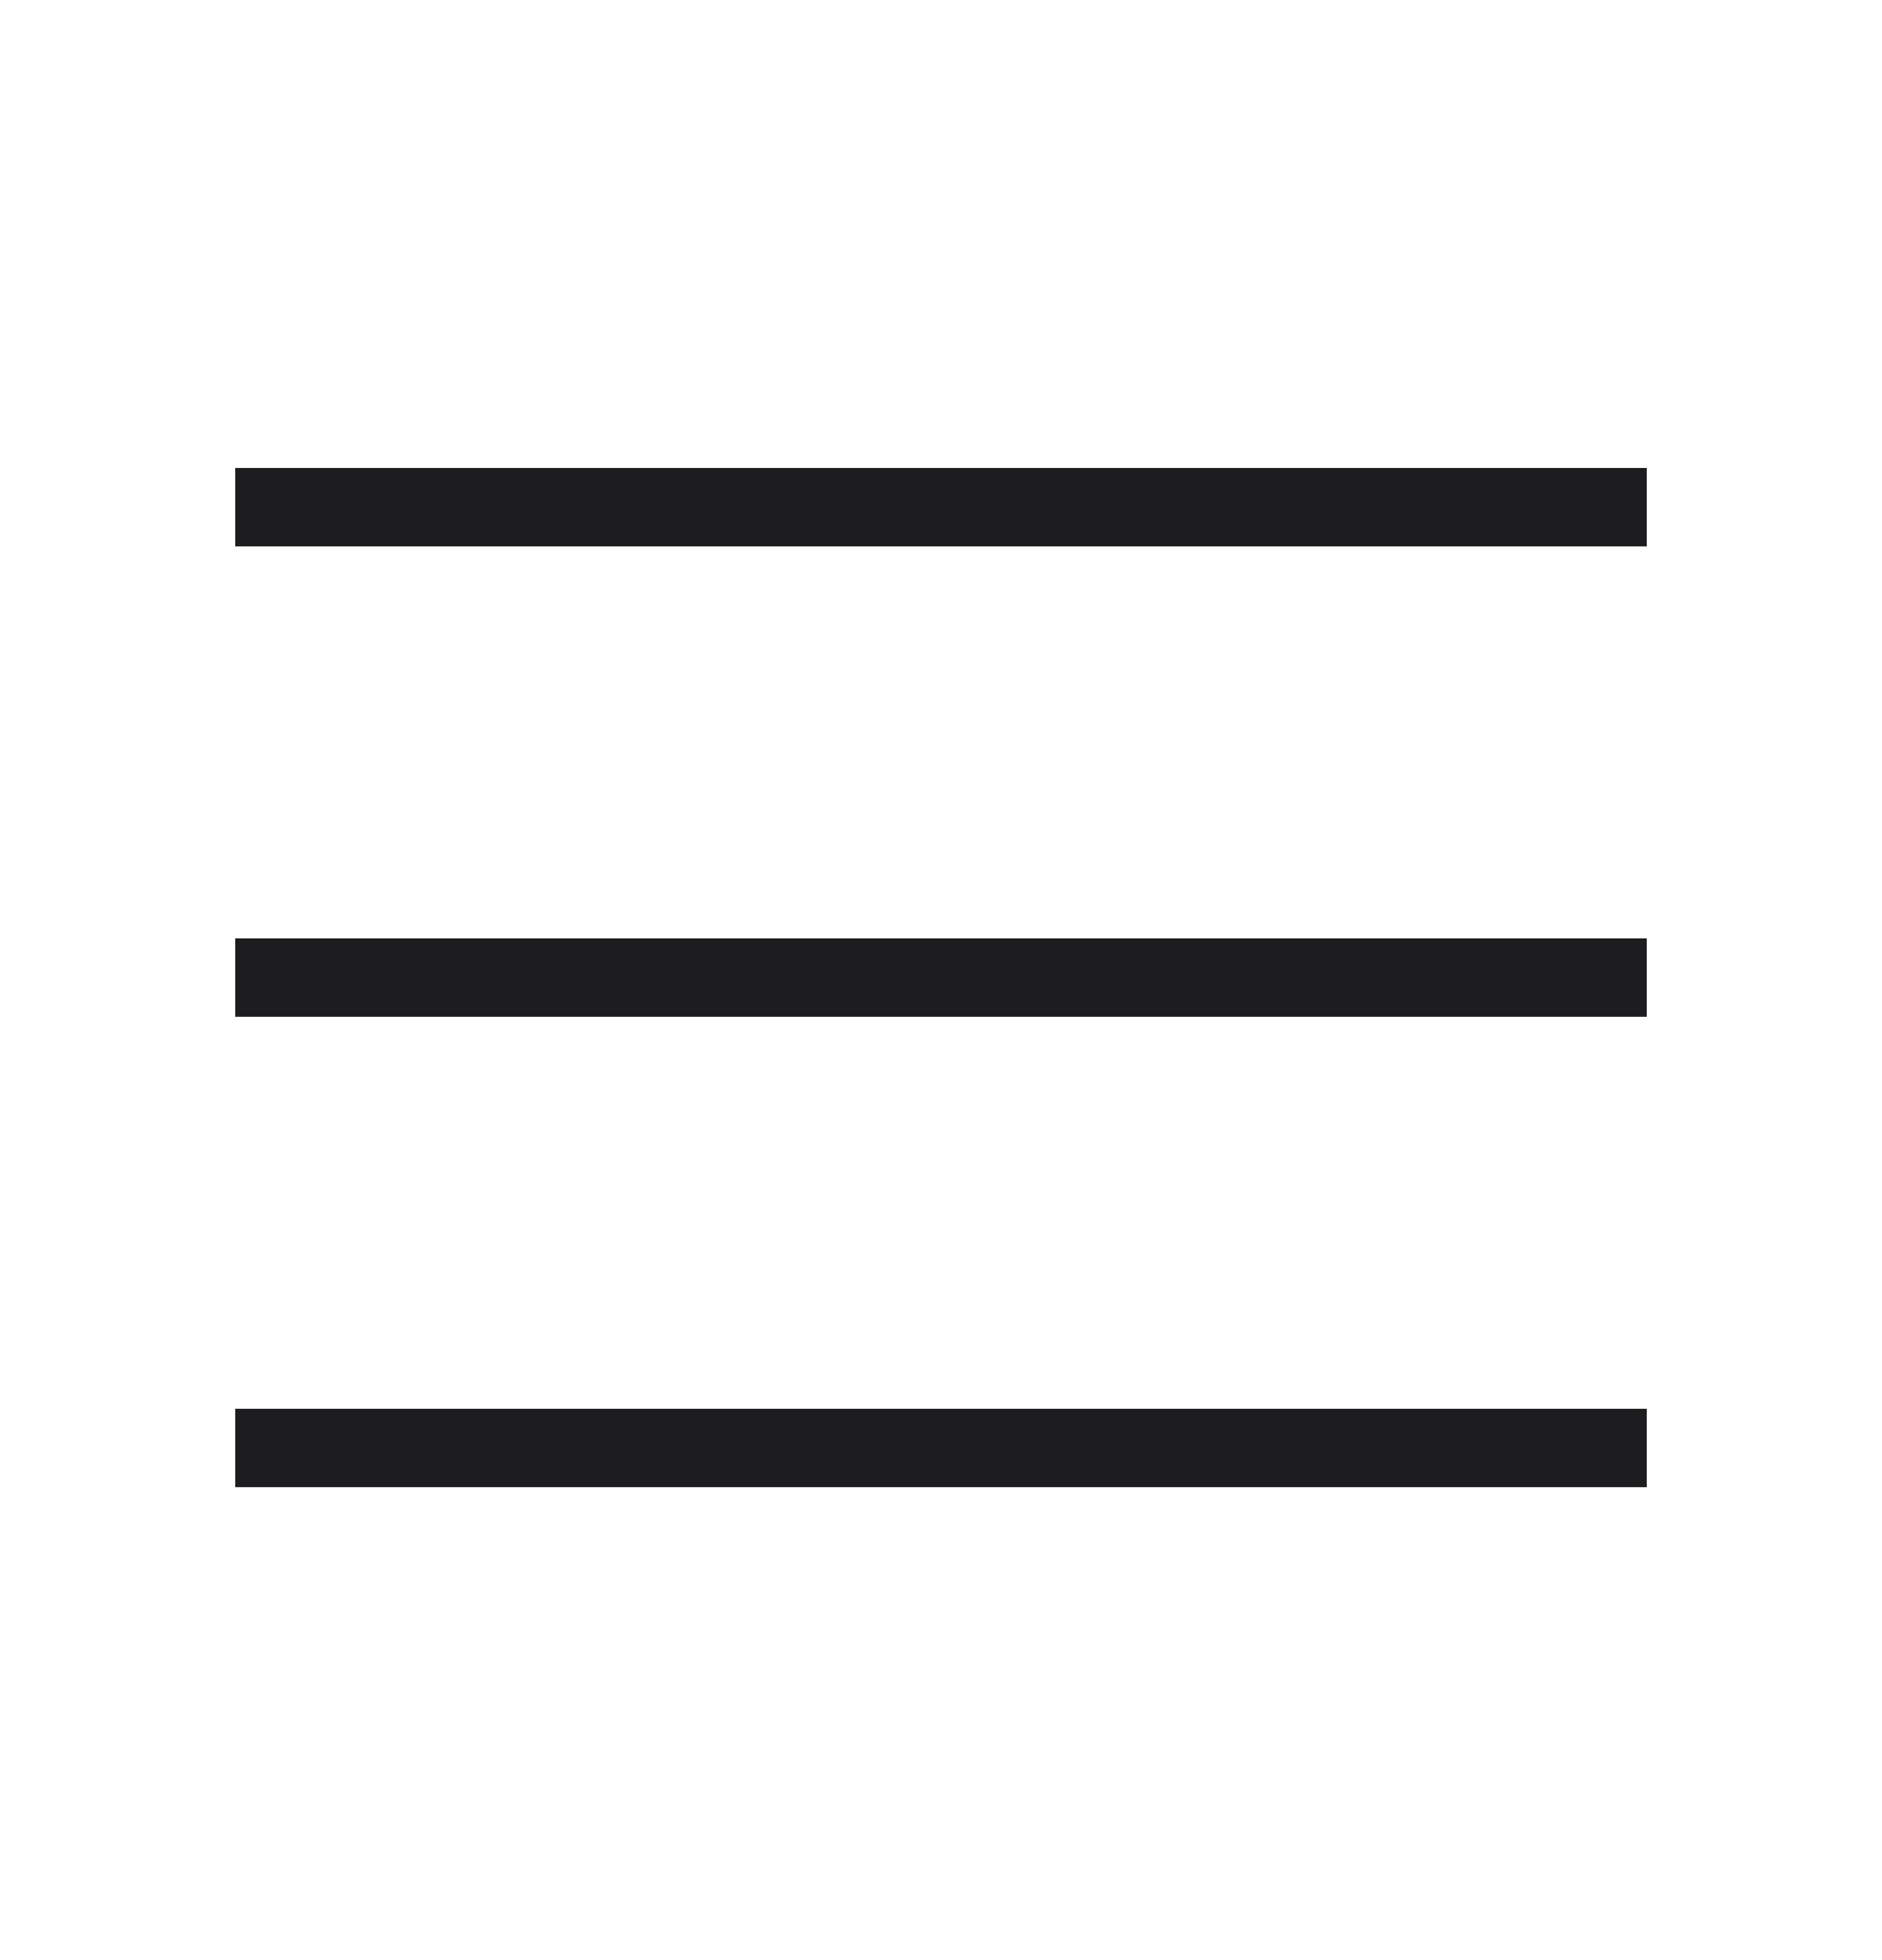
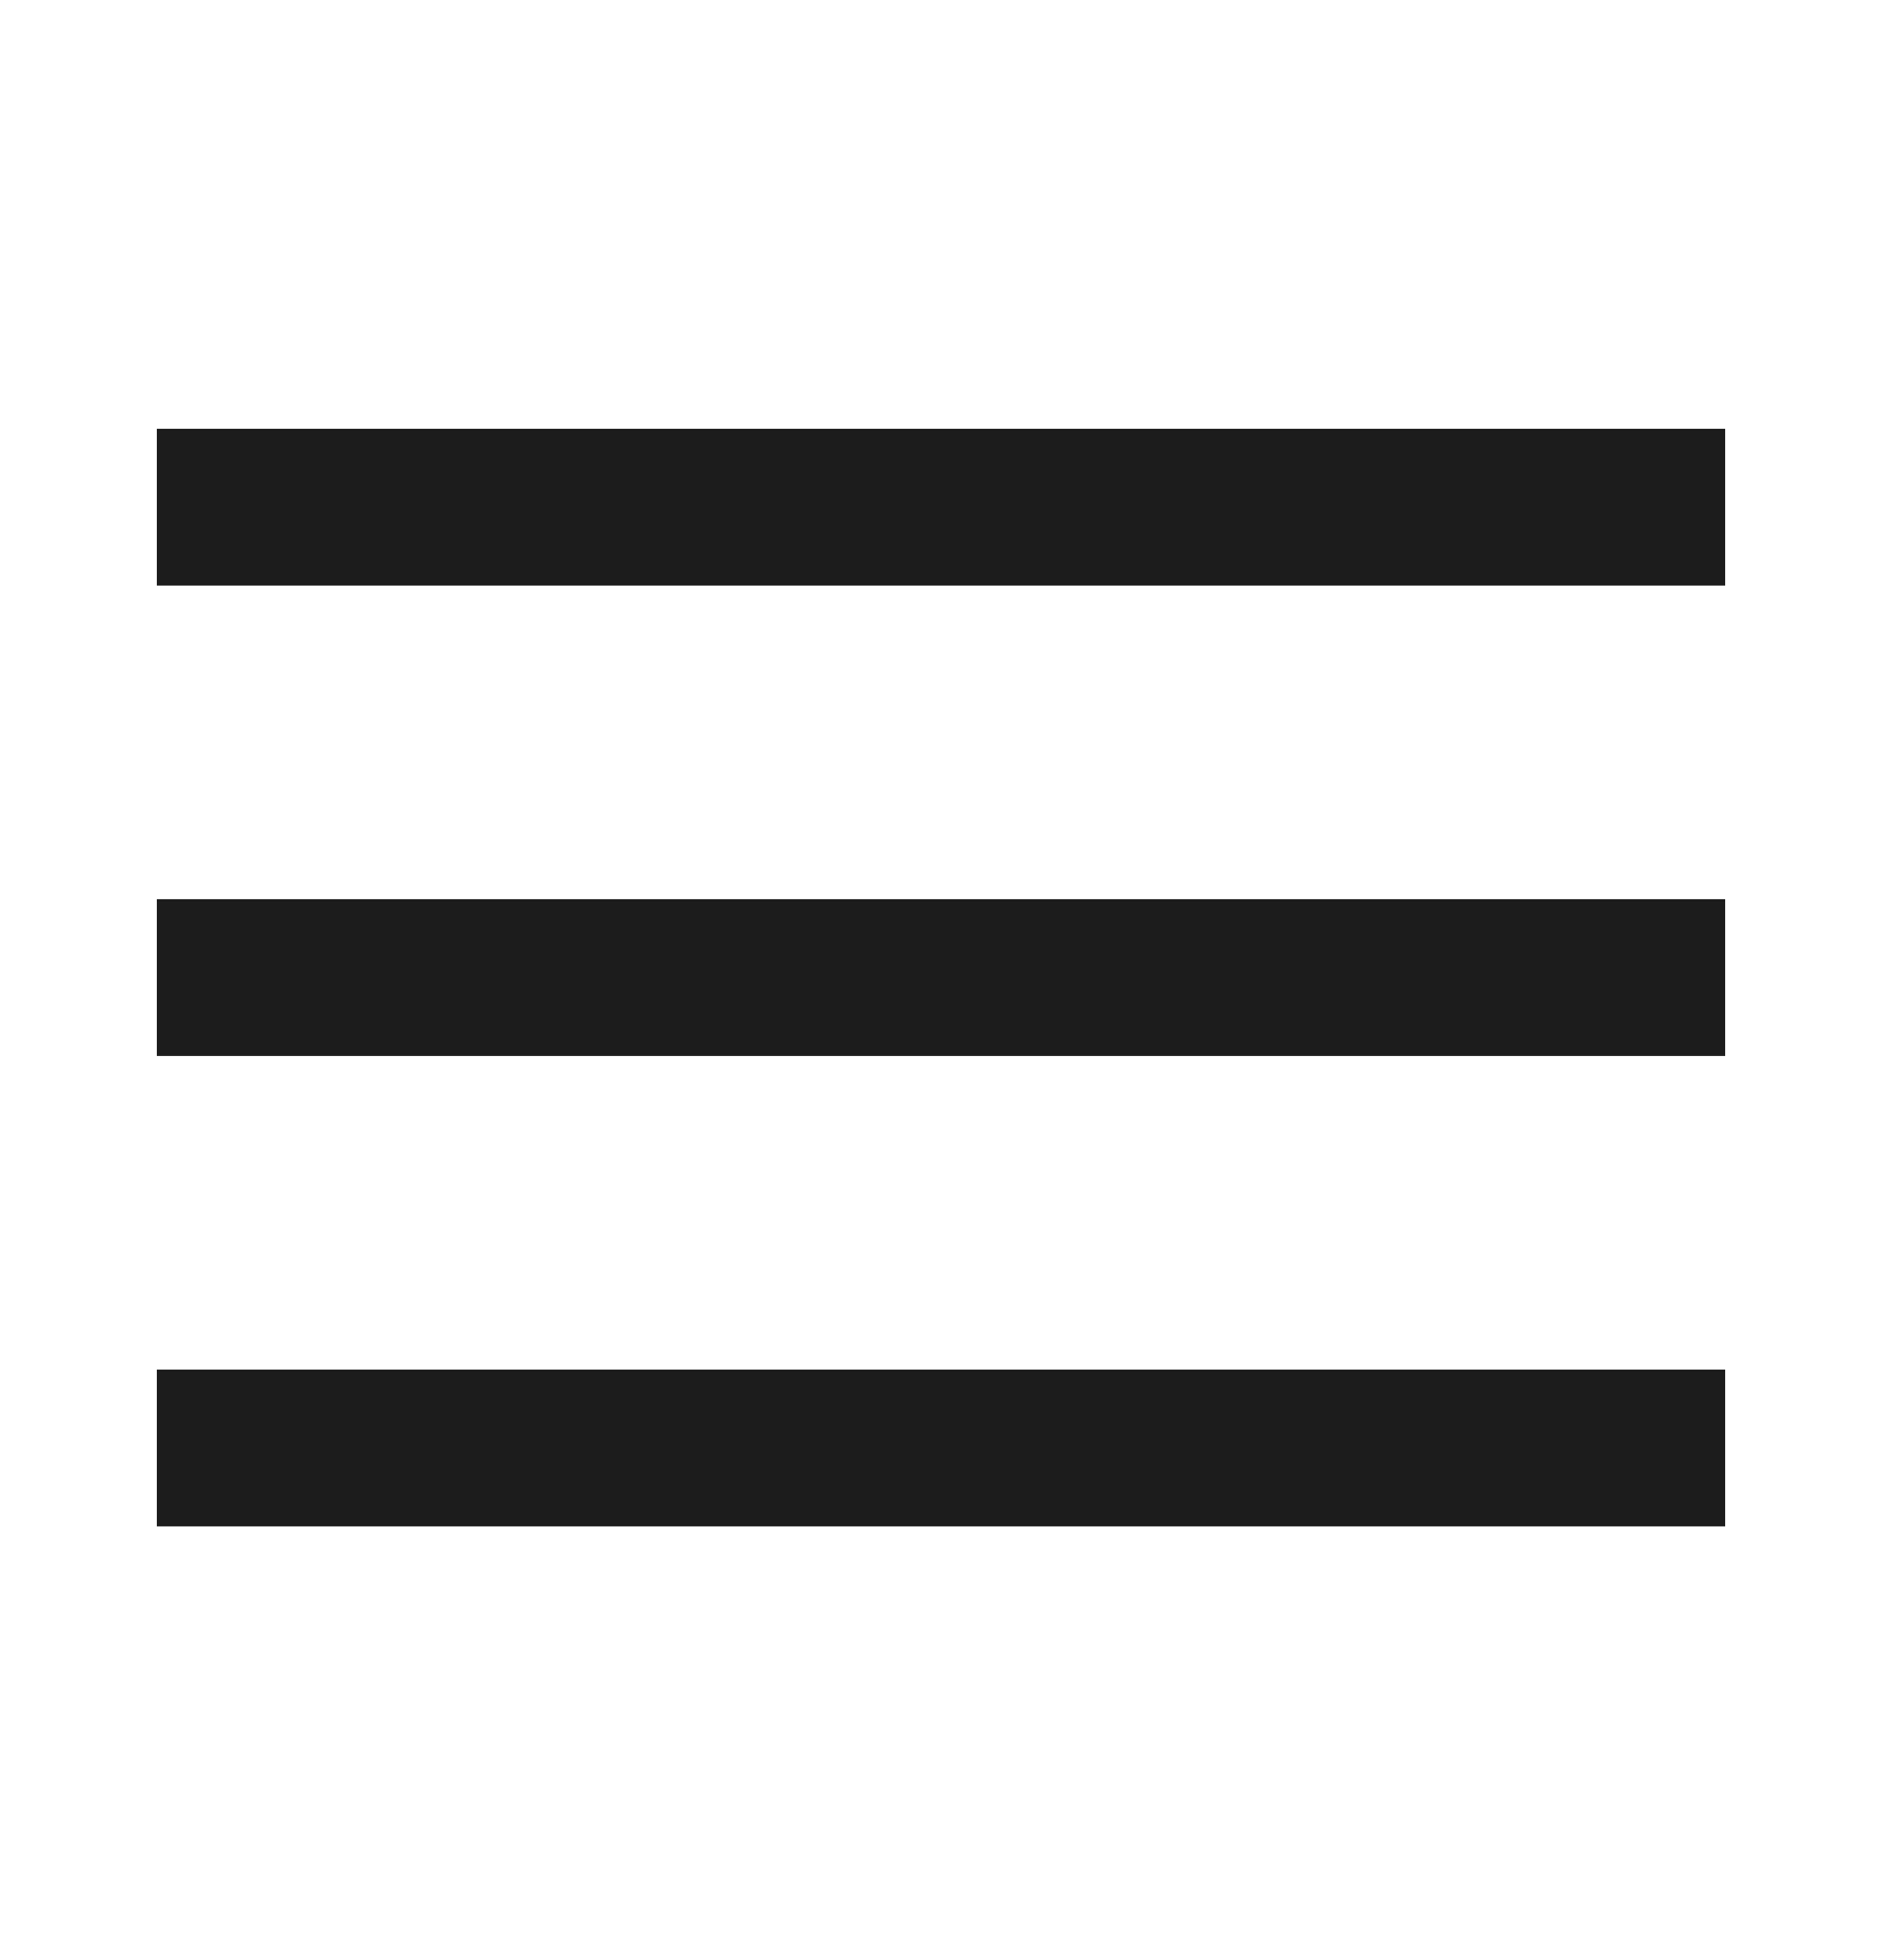
<svg xmlns="http://www.w3.org/2000/svg" width="24" height="25" viewBox="0 0 24 25" fill="none">
-   <path d="M3 12.469H21M3 6.469H21M3 18.469H21" stroke="#1D1D1F" stroke_width="2" stroke_linecap="square" />
+   <path fill-rule="evenodd" clip-rule="evenodd" d="M2 5.469H22V7.469H2V5.469ZM2 11.469H22V13.469H2V11.469ZM2 17.469H22V19.469H2V17.469Z" fill="#1D1D1F" />
</svg>
